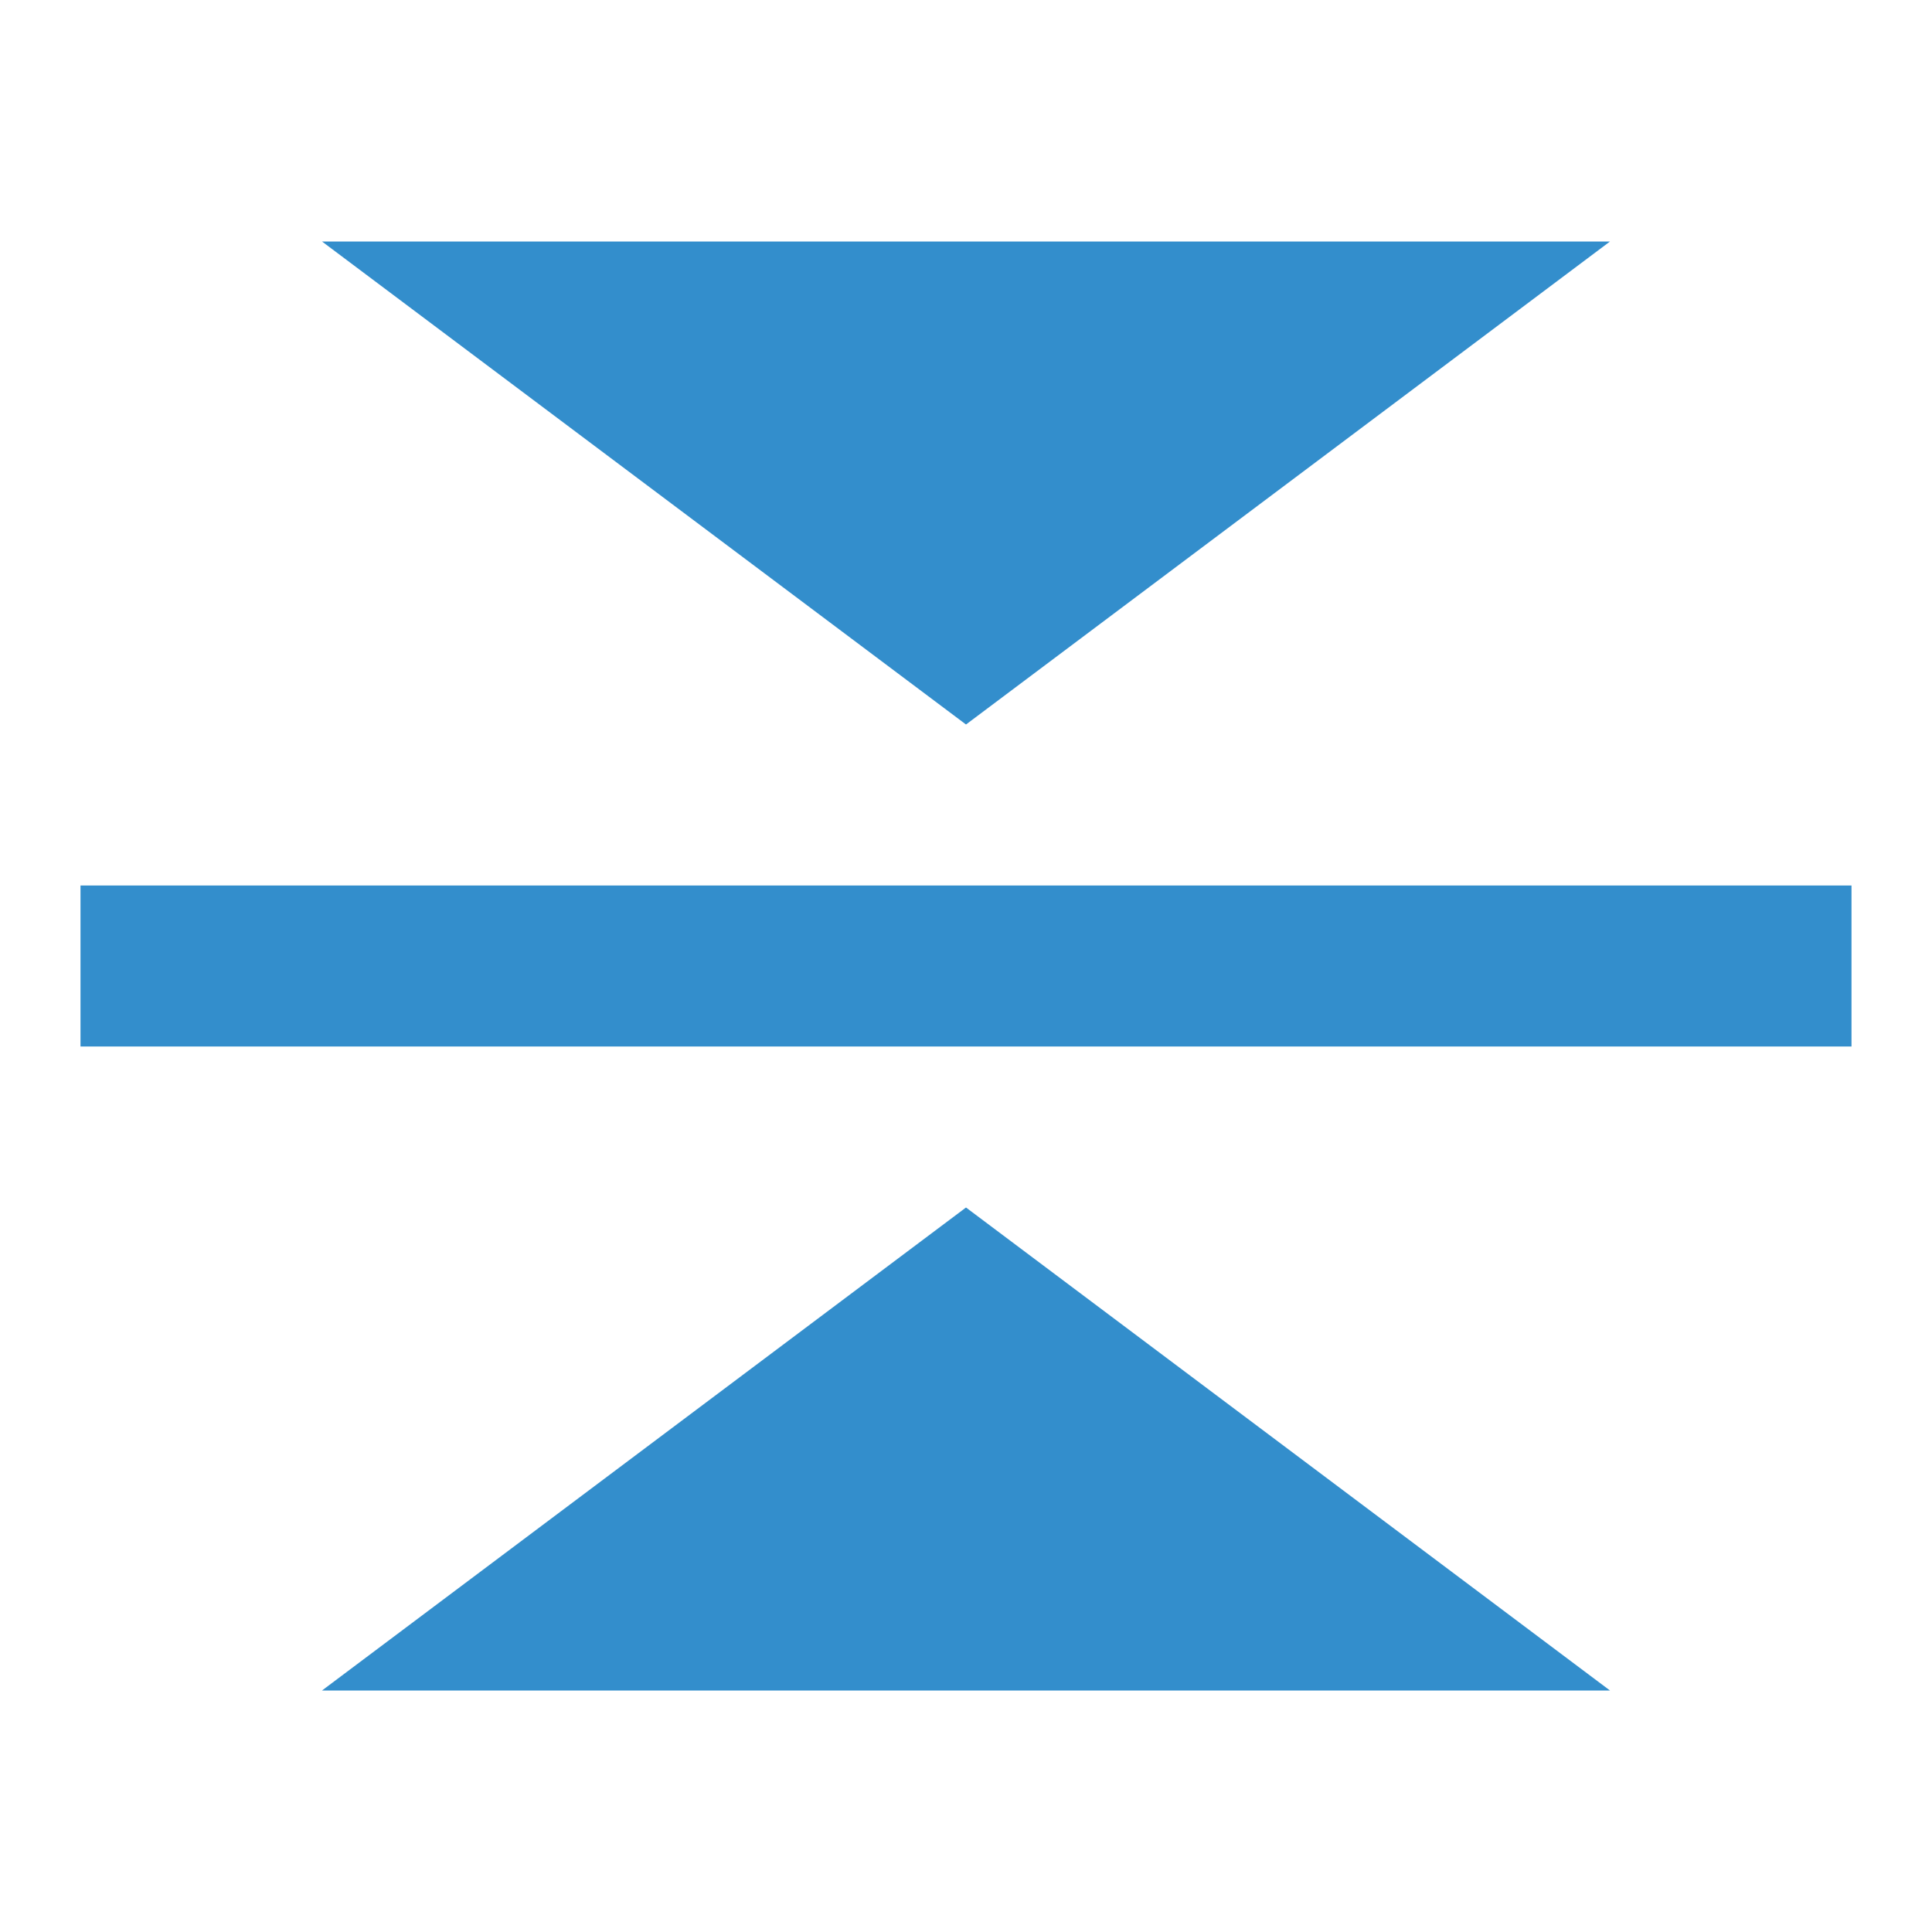
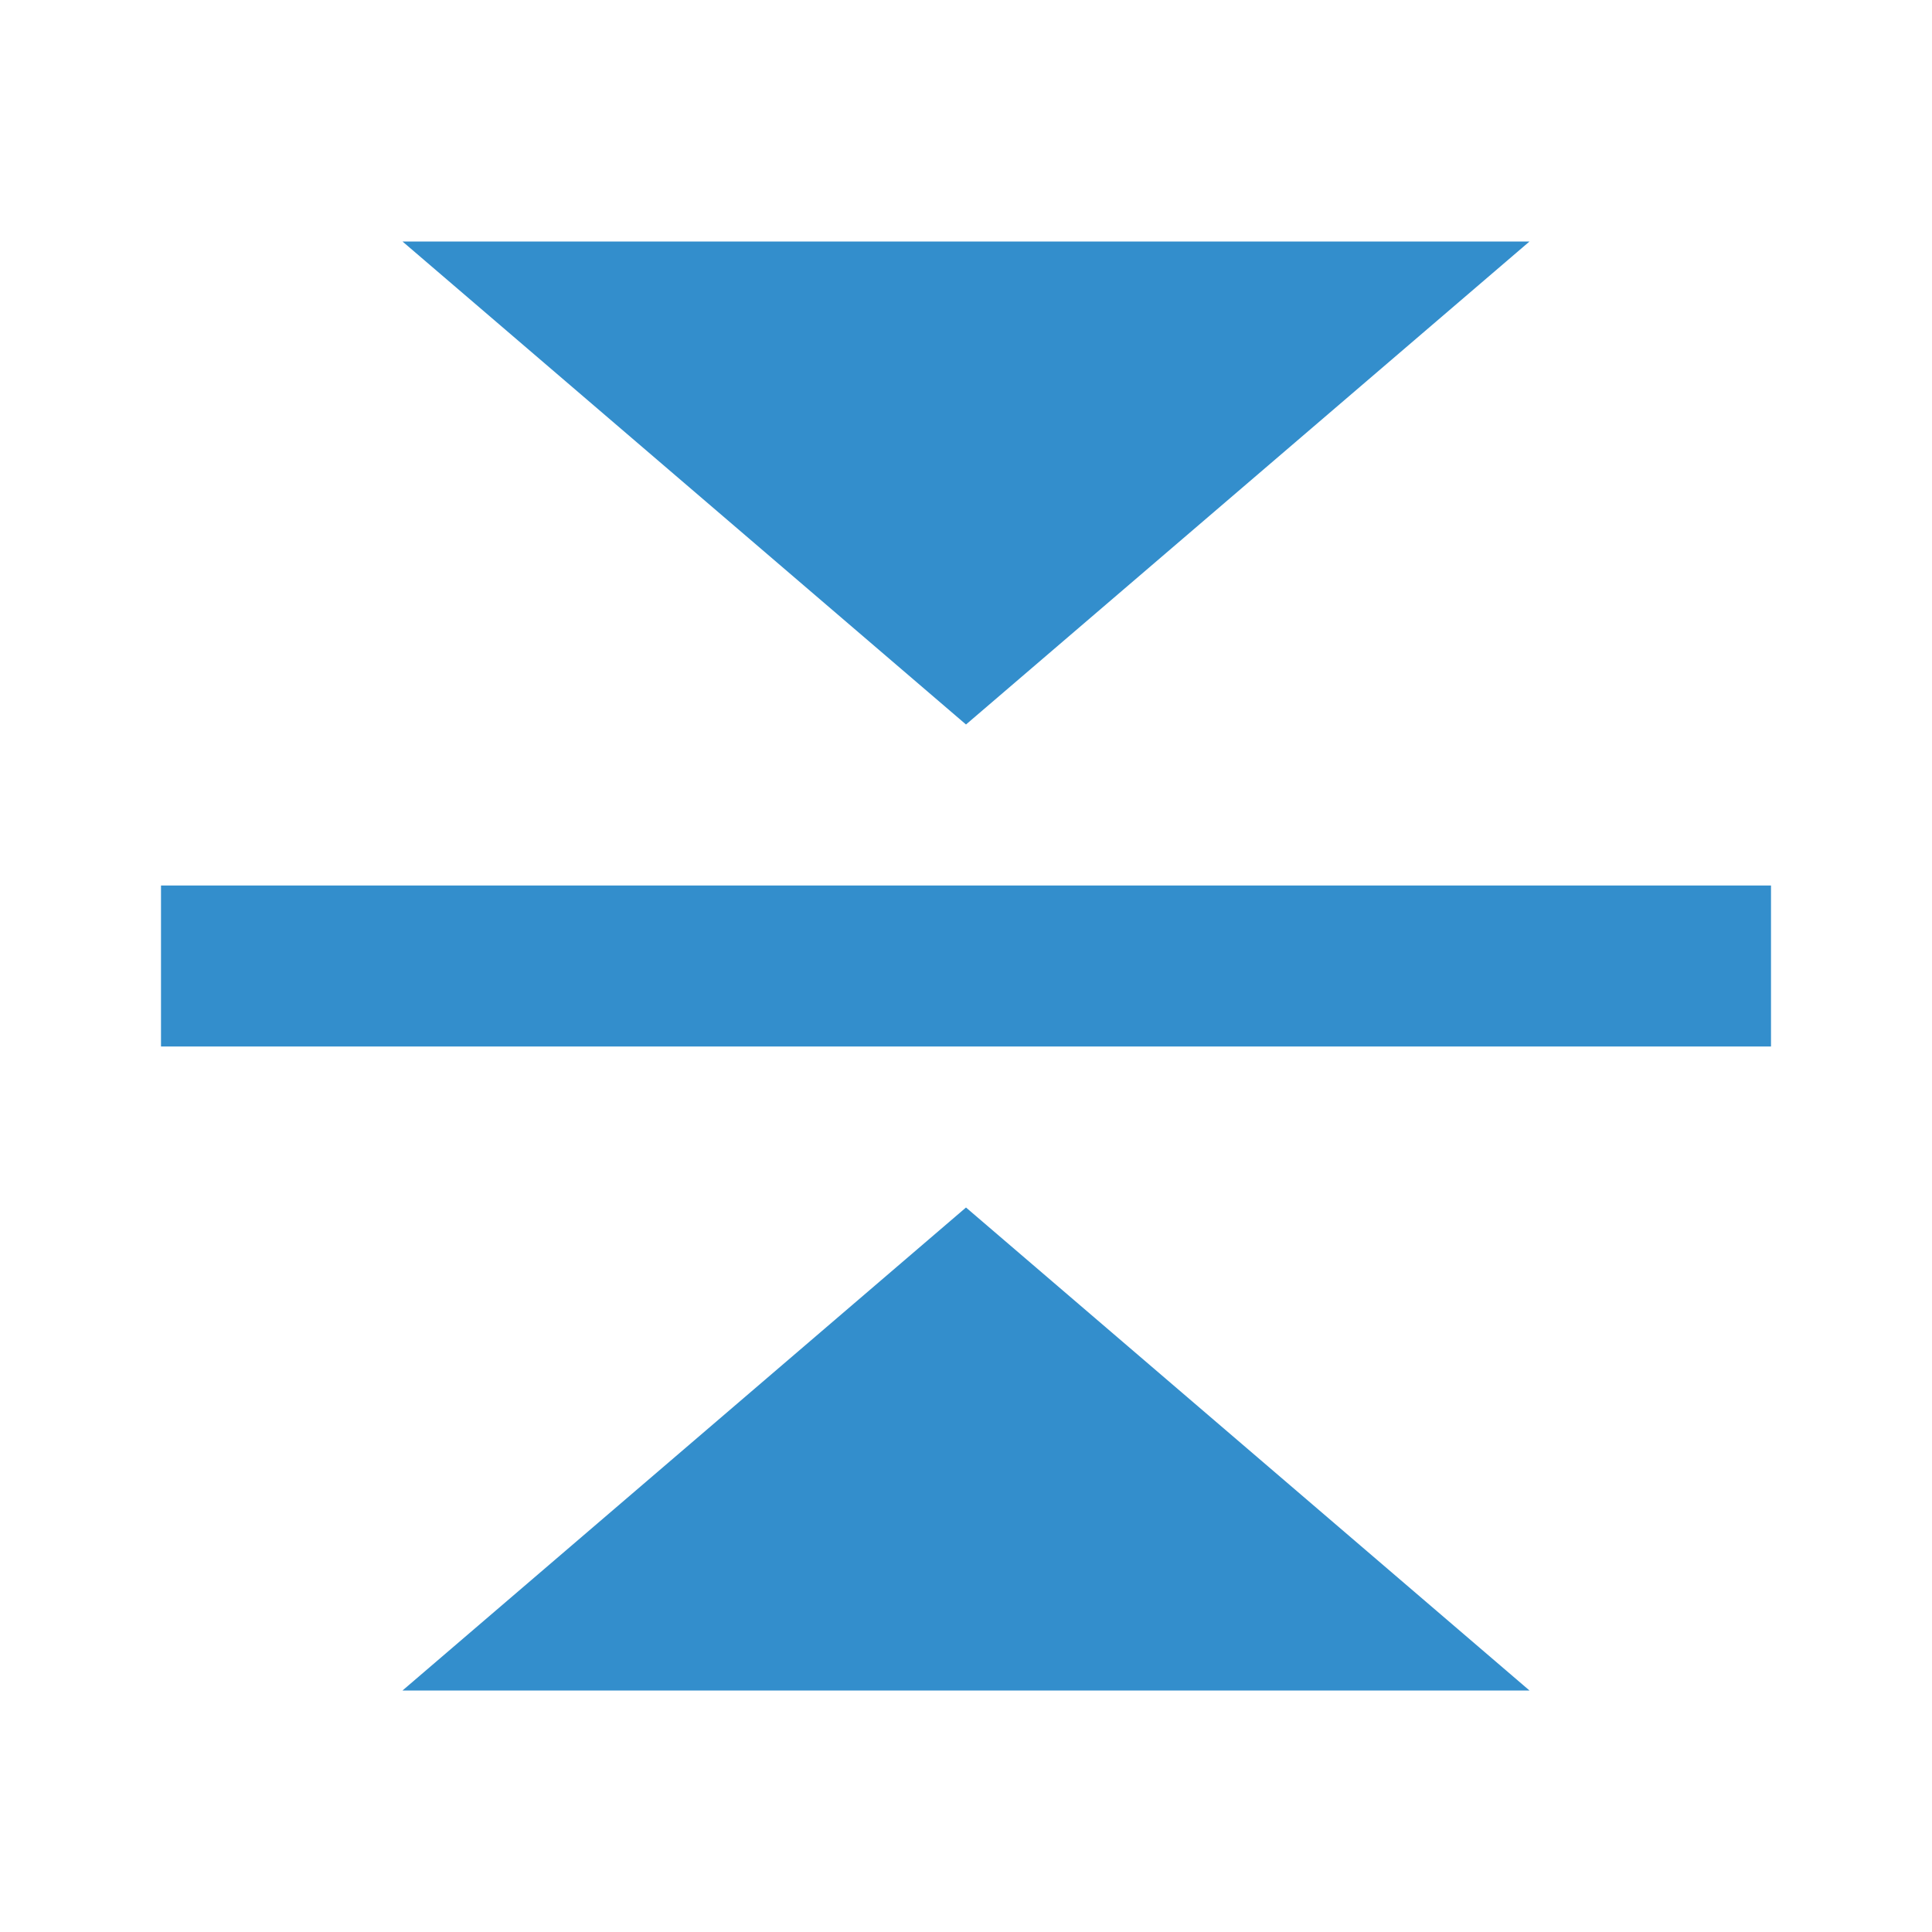
<svg xmlns="http://www.w3.org/2000/svg" width="24" height="24" viewBox="0 0 24 24" fill="none">
-   <path d="M12 15L20 21L4 21L12 15Z" fill="#338ECC" />
-   <path d="M12 9L4 3H20L12 9Z" fill="#338ECC" />
-   <rect x="1" y="11" width="22" height="2" fill="#338ECC" />
+   <path d="M12 15L19 21L5 21L12 15Z" fill="#338ECC" />
+   <path d="M12 9L5 3H19L12 9Z" fill="#338ECC" />
+   <rect x="2" y="11" width="20" height="2" fill="#338ECC" />
</svg>
